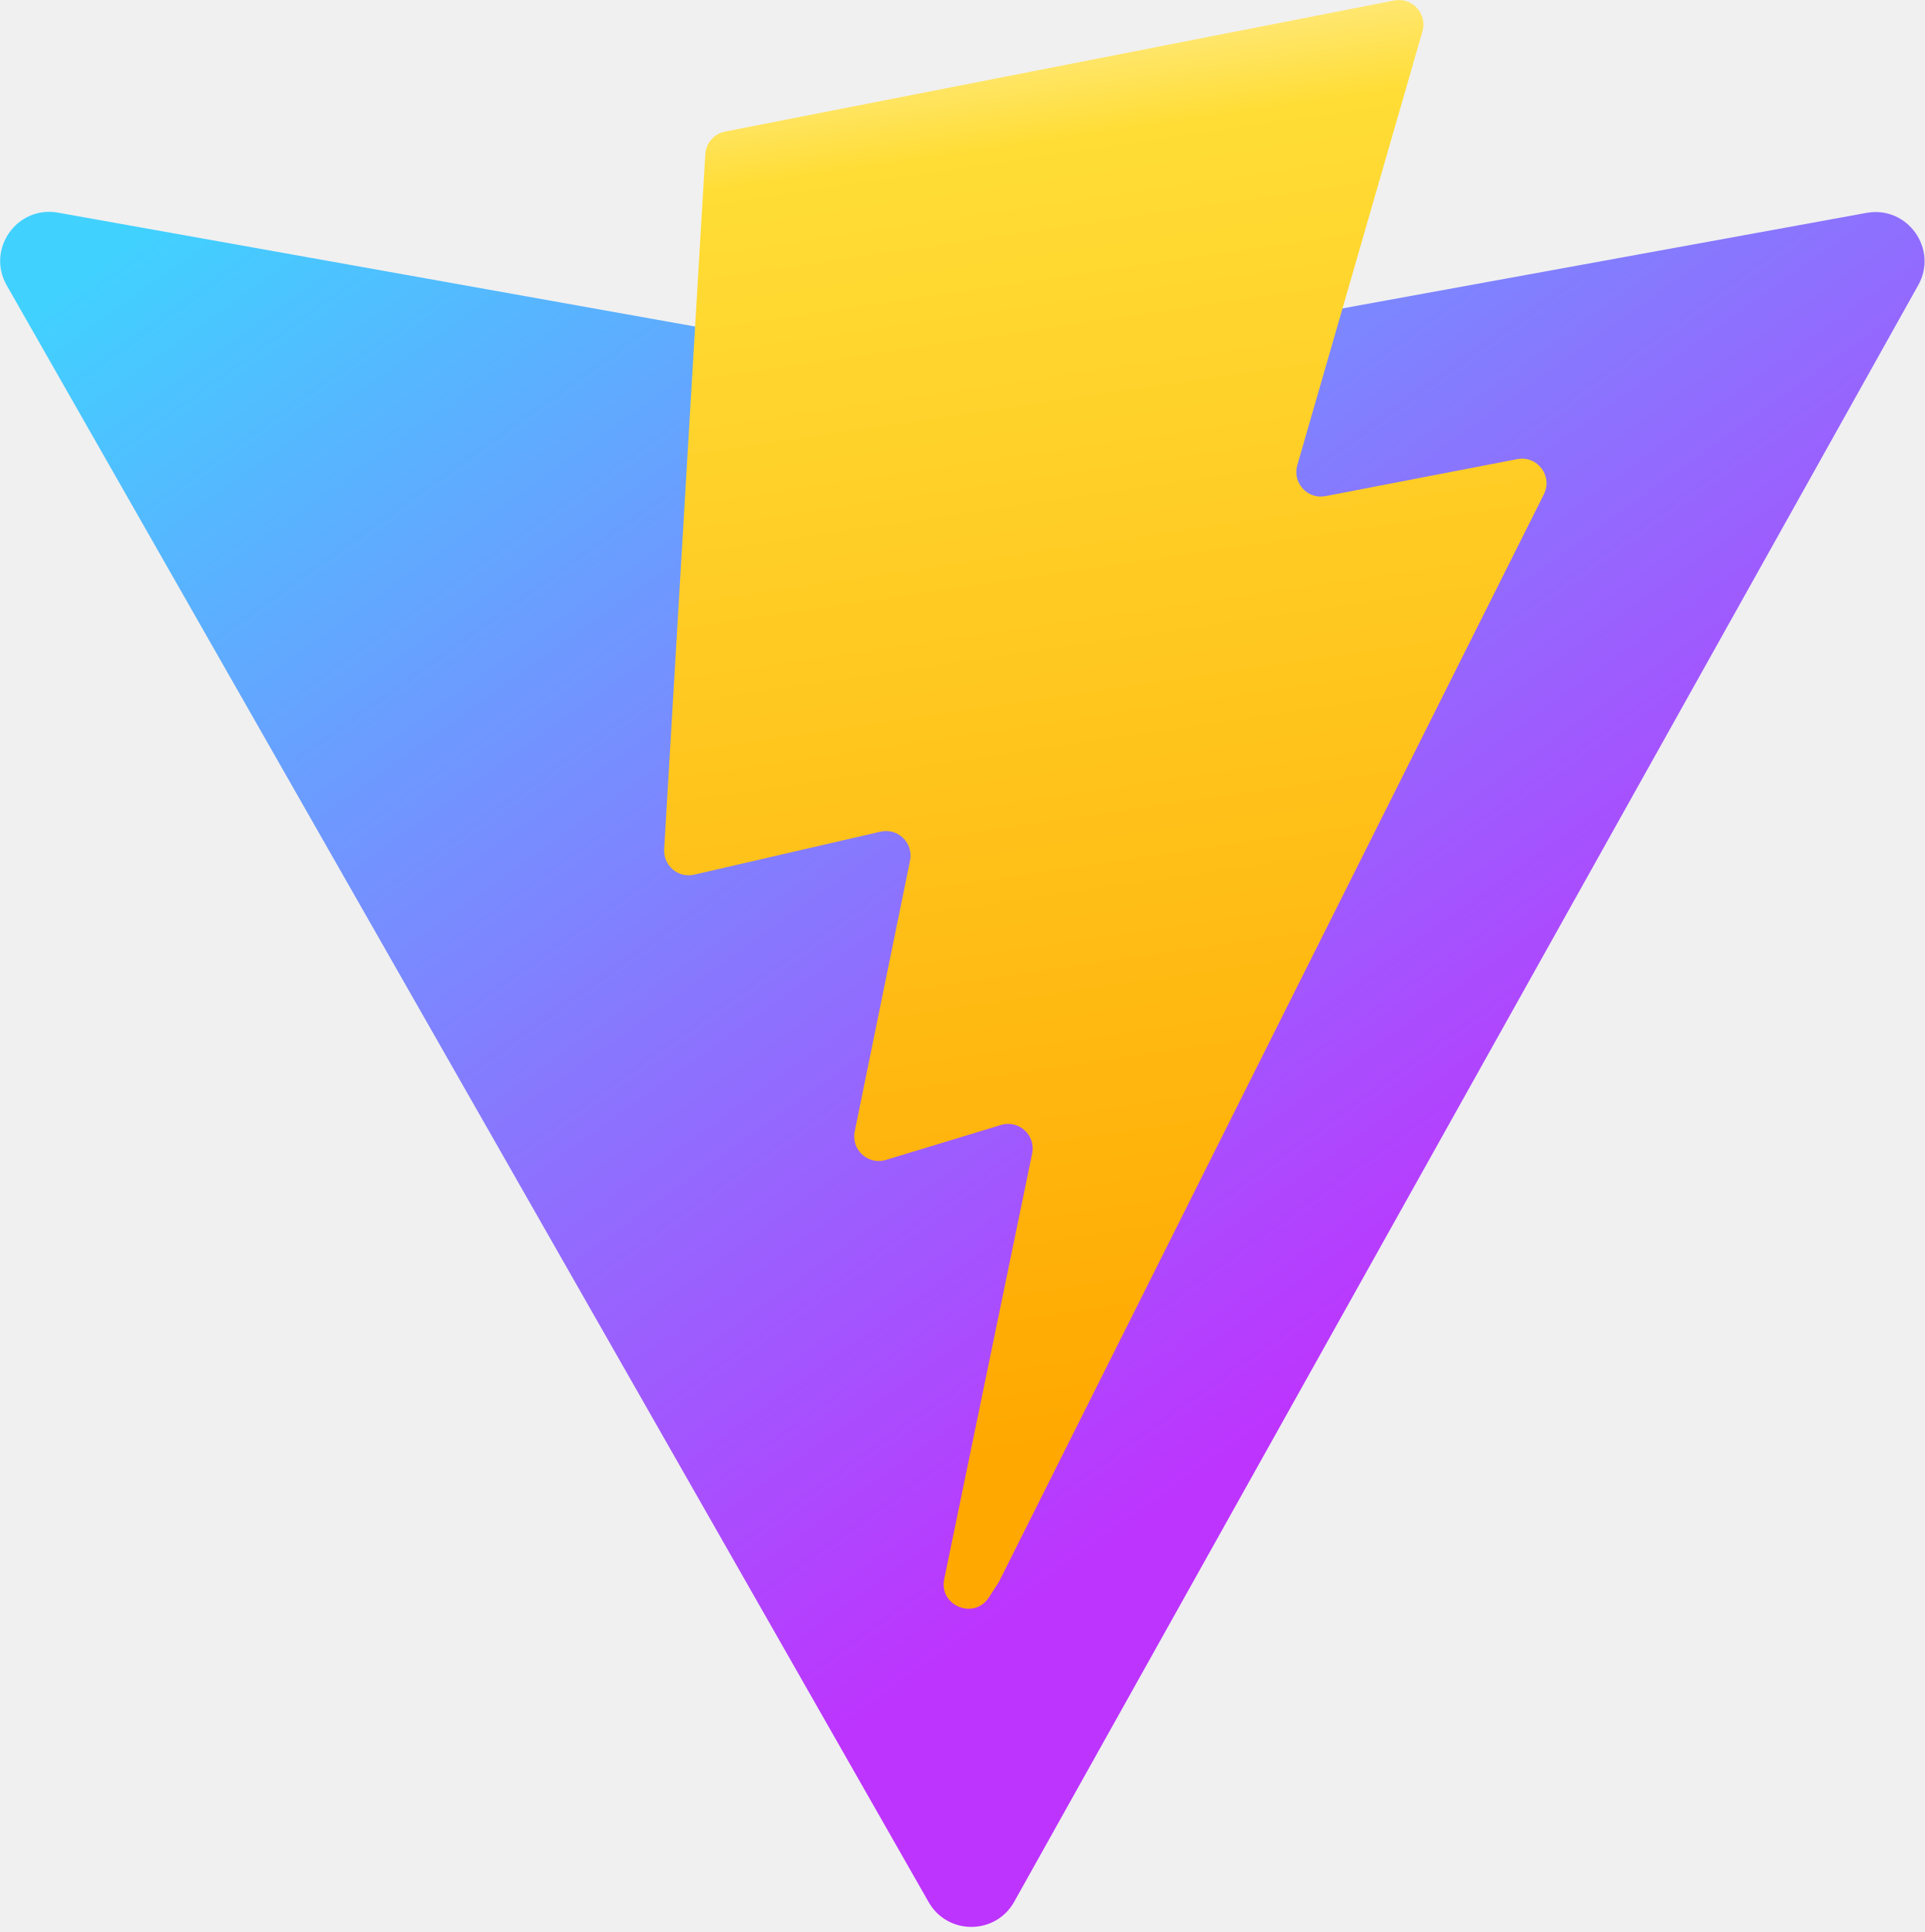
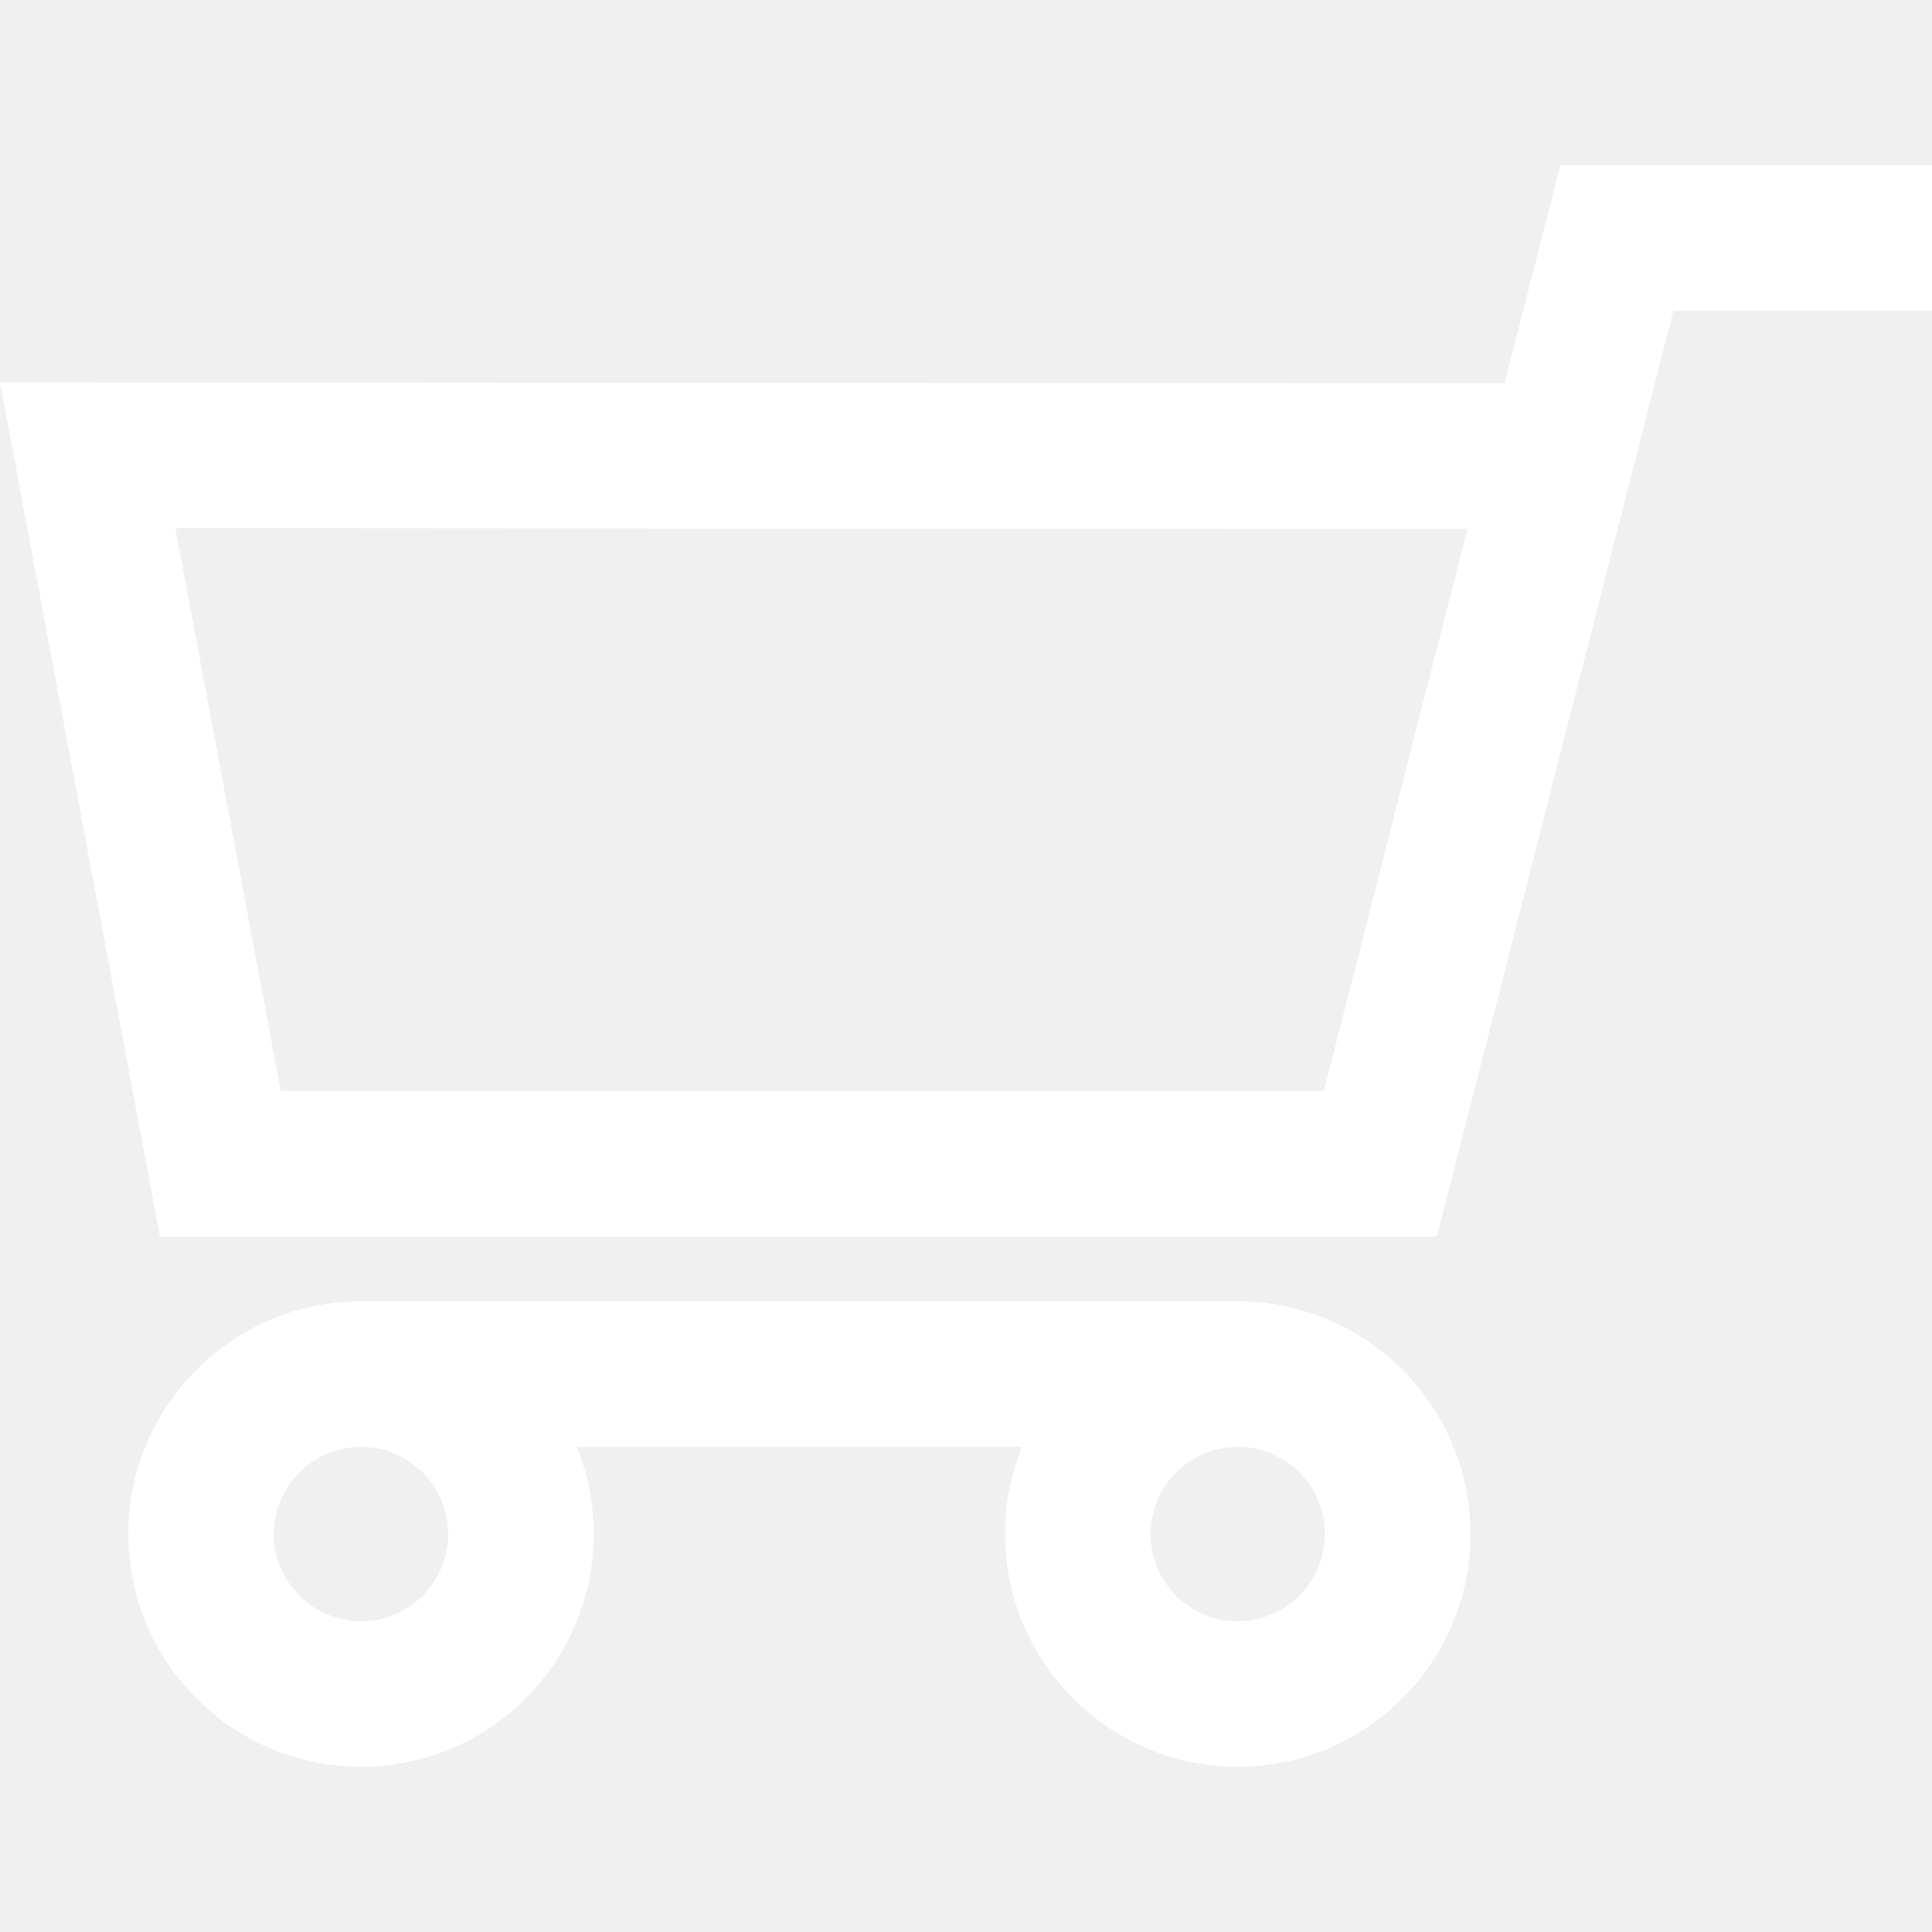
- <svg xmlns="http://www.w3.org/2000/svg" aria-hidden="true" role="img" class="iconify iconify--logos" width="31.88" height="32" preserveAspectRatio="xMidYMid meet" viewBox="0 0 256 257">
-   <defs>
-     <linearGradient id="IconifyId1813088fe1fbc01fb466" x1="-.828%" x2="57.636%" y1="7.652%" y2="78.411%">
-       <stop offset="0%" stop-color="#41D1FF" />
-       <stop offset="100%" stop-color="#BD34FE" />
-     </linearGradient>
-     <linearGradient id="IconifyId1813088fe1fbc01fb467" x1="43.376%" x2="50.316%" y1="2.242%" y2="89.03%">
-       <stop offset="0%" stop-color="#FFEA83" />
-       <stop offset="8.333%" stop-color="#FFDD35" />
-       <stop offset="100%" stop-color="#FFA800" />
-     </linearGradient>
-   </defs>
-   <path fill="url(#IconifyId1813088fe1fbc01fb466)" d="M255.153 37.938L134.897 252.976c-2.483 4.44-8.862 4.466-11.382.048L.875 37.958c-2.746-4.814 1.371-10.646 6.827-9.67l120.385 21.517a6.537 6.537 0 0 0 2.322-.004l117.867-21.483c5.438-.991 9.574 4.796 6.877 9.62Z" />
-   <path fill="url(#IconifyId1813088fe1fbc01fb467)" d="M185.432.063L96.44 17.501a3.268 3.268 0 0 0-2.634 3.014l-5.474 92.456a3.268 3.268 0 0 0 3.997 3.378l24.777-5.718c2.318-.535 4.413 1.507 3.936 3.838l-7.361 36.047c-.495 2.426 1.782 4.5 4.151 3.78l15.304-4.649c2.372-.72 4.652 1.36 4.15 3.788l-11.698 56.621c-.732 3.542 3.979 5.473 5.943 2.437l1.313-2.028l72.516-144.72c1.215-2.423-.88-5.186-3.54-4.672l-25.505 4.922c-2.396.462-4.435-1.77-3.759-4.114l16.646-57.705c.677-2.35-1.37-4.583-3.769-4.113Z" />
+ <svg xmlns="http://www.w3.org/2000/svg" version="1.1" id="Capa_1" x="0px" y="0px" width="902.86px" height="902.86px" viewBox="0 0 902.86 902.86" style="enable-background:new 0 0 902.86 902.86;" xml:space="preserve" fill="white">
+   <g>
+     <g>
+       <path d="M671.504,577.829l110.485-432.609H902.86v-68H729.174L703.128,179.2L0,178.697l74.753,399.129h596.751V577.829z     M685.766,247.188l-67.077,262.64H131.199L81.928,246.756L685.766,247.188z" />
+       <path d="M578.418,825.641c59.961,0,108.743-48.783,108.743-108.744s-48.782-108.742-108.743-108.742H168.717    c-59.961,0-108.744,48.781-108.744,108.742s48.782,108.744,108.744,108.744c59.962,0,108.743-48.783,108.743-108.744    c0-14.4-2.821-28.152-7.927-40.742h208.069c-5.107,12.59-7.928,26.342-7.928,40.742    C469.675,776.858,518.457,825.641,578.418,825.641z M209.46,716.897c0,22.467-18.277,40.744-40.743,40.744    c-22.466,0-40.744-18.277-40.744-40.744c0-22.465,18.277-40.742,40.744-40.742C191.183,676.155,209.46,694.432,209.46,716.897z     M619.162,716.897c0,22.467-18.277,40.744-40.743,40.744s-40.743-18.277-40.743-40.744c0-22.465,18.277-40.742,40.743-40.742    S619.162,694.432,619.162,716.897z" />
+     </g>
+   </g>
</svg>
